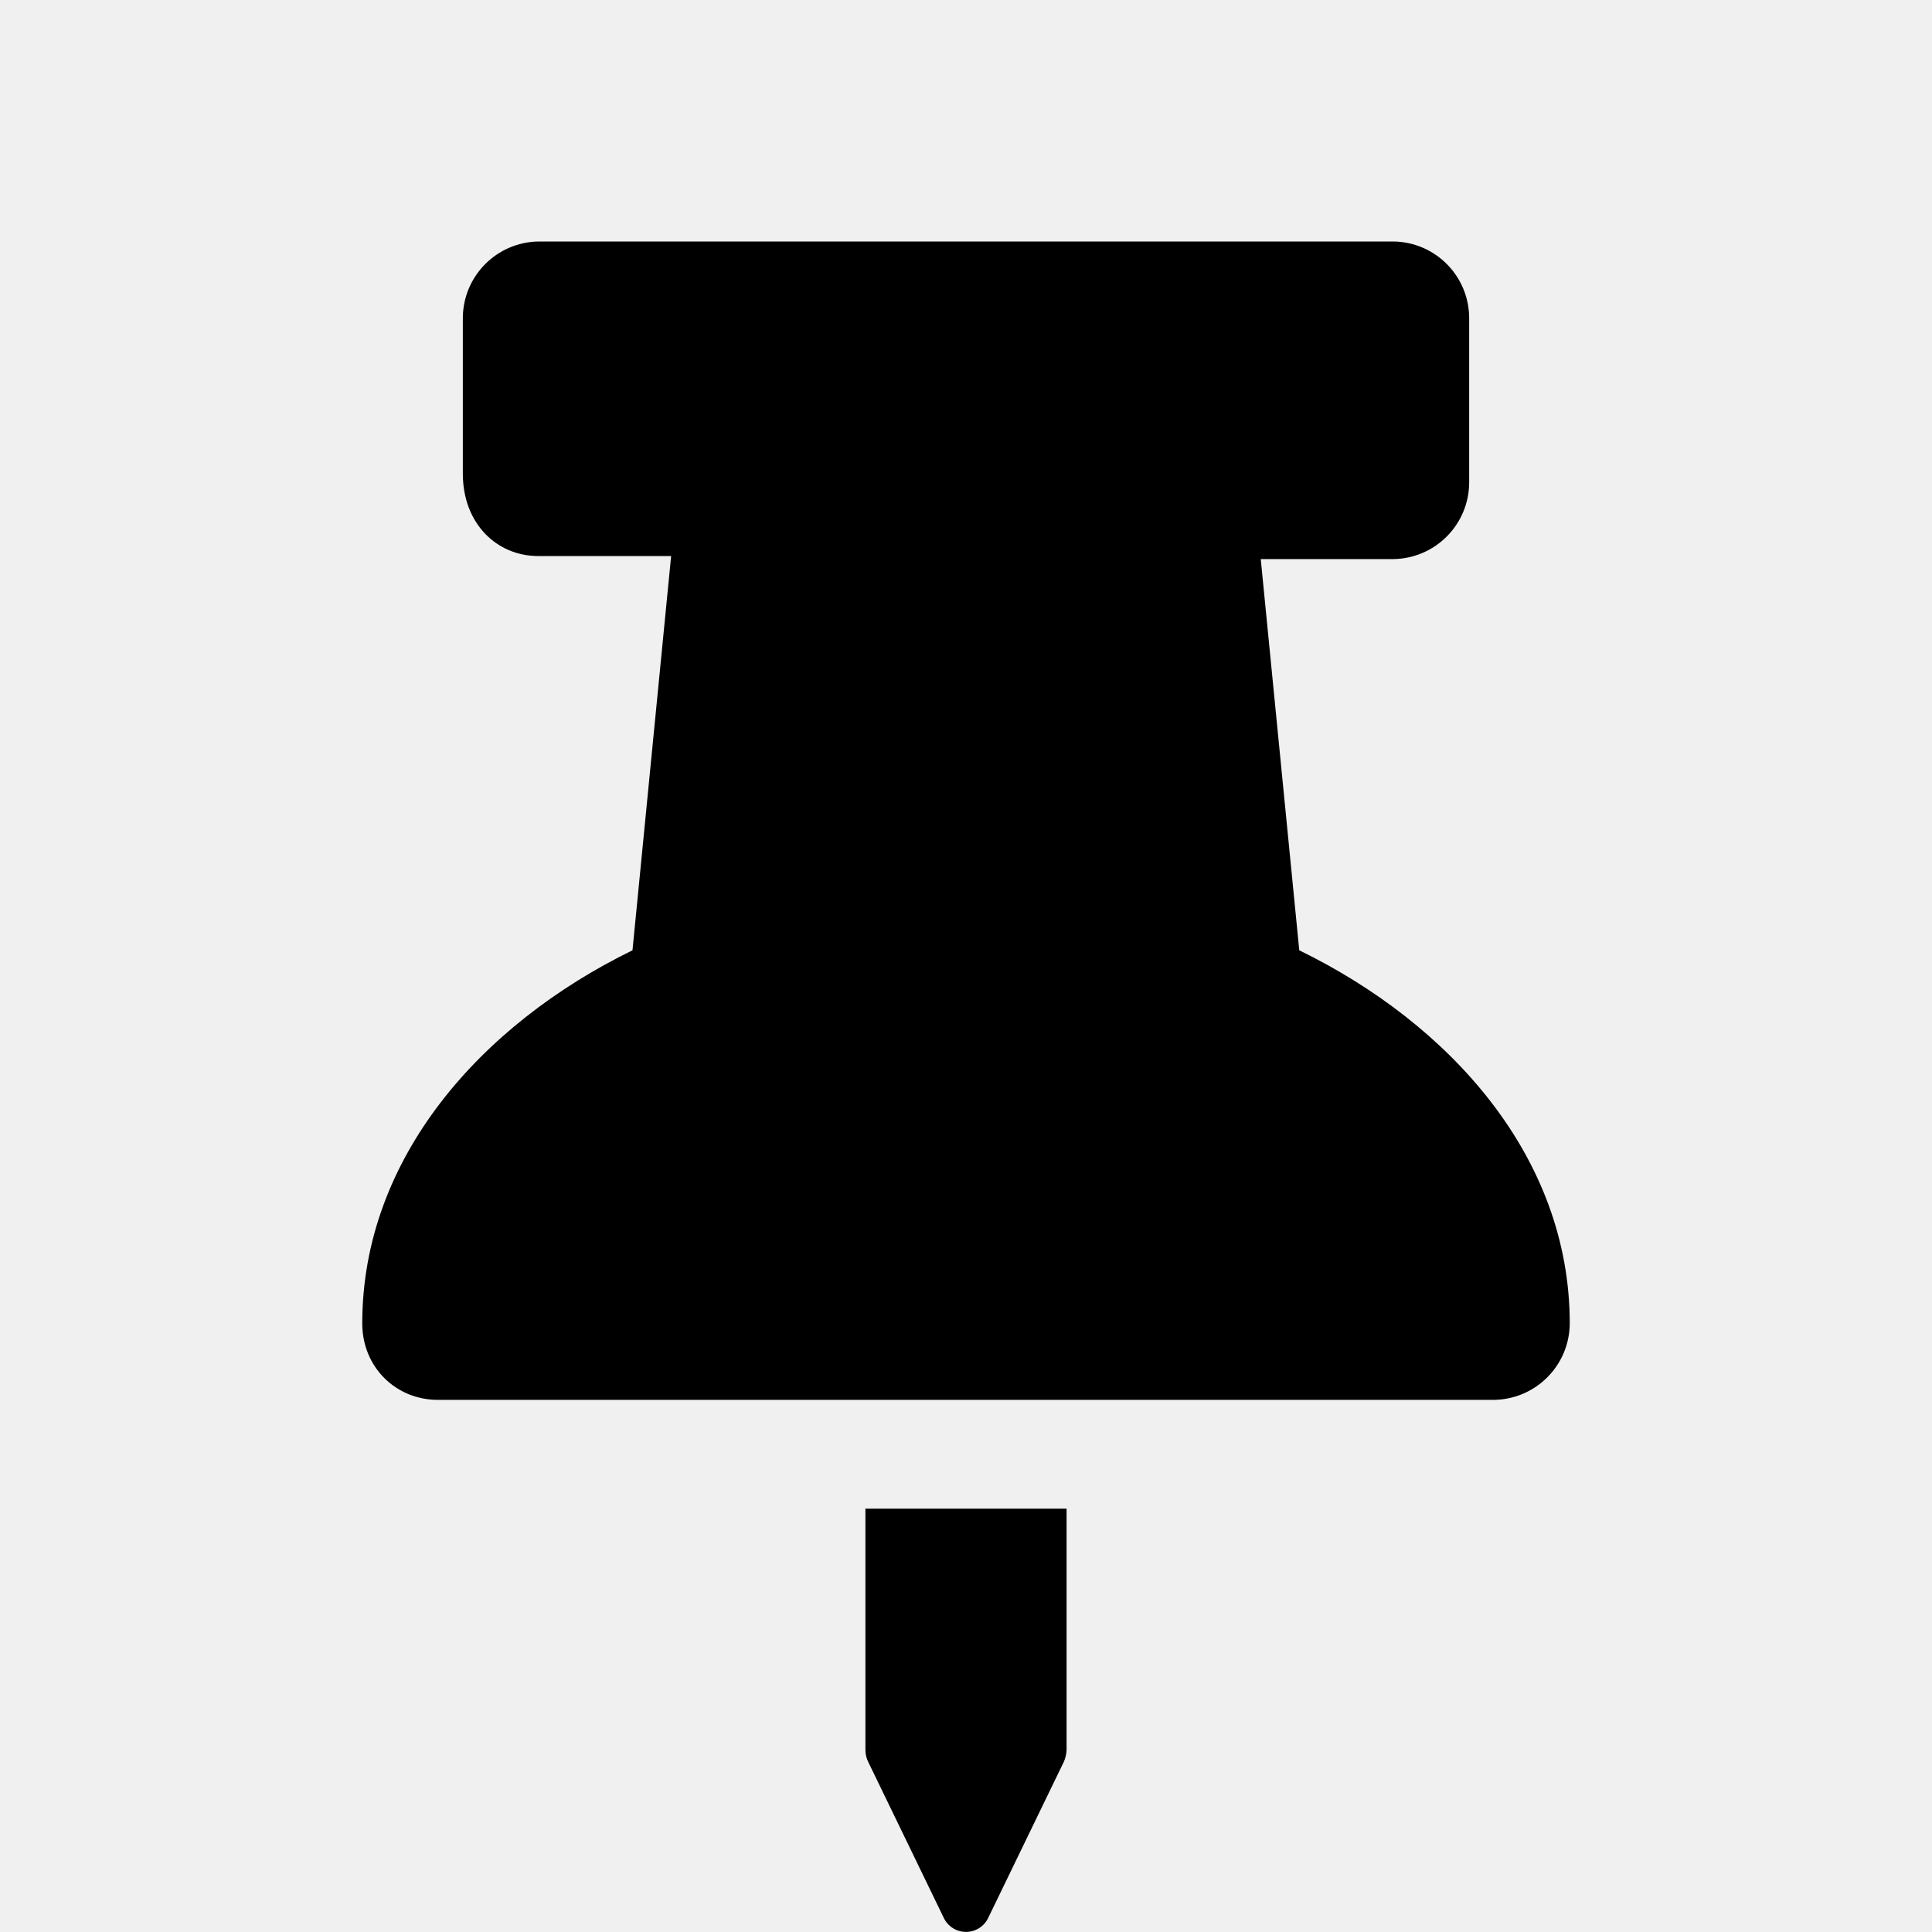
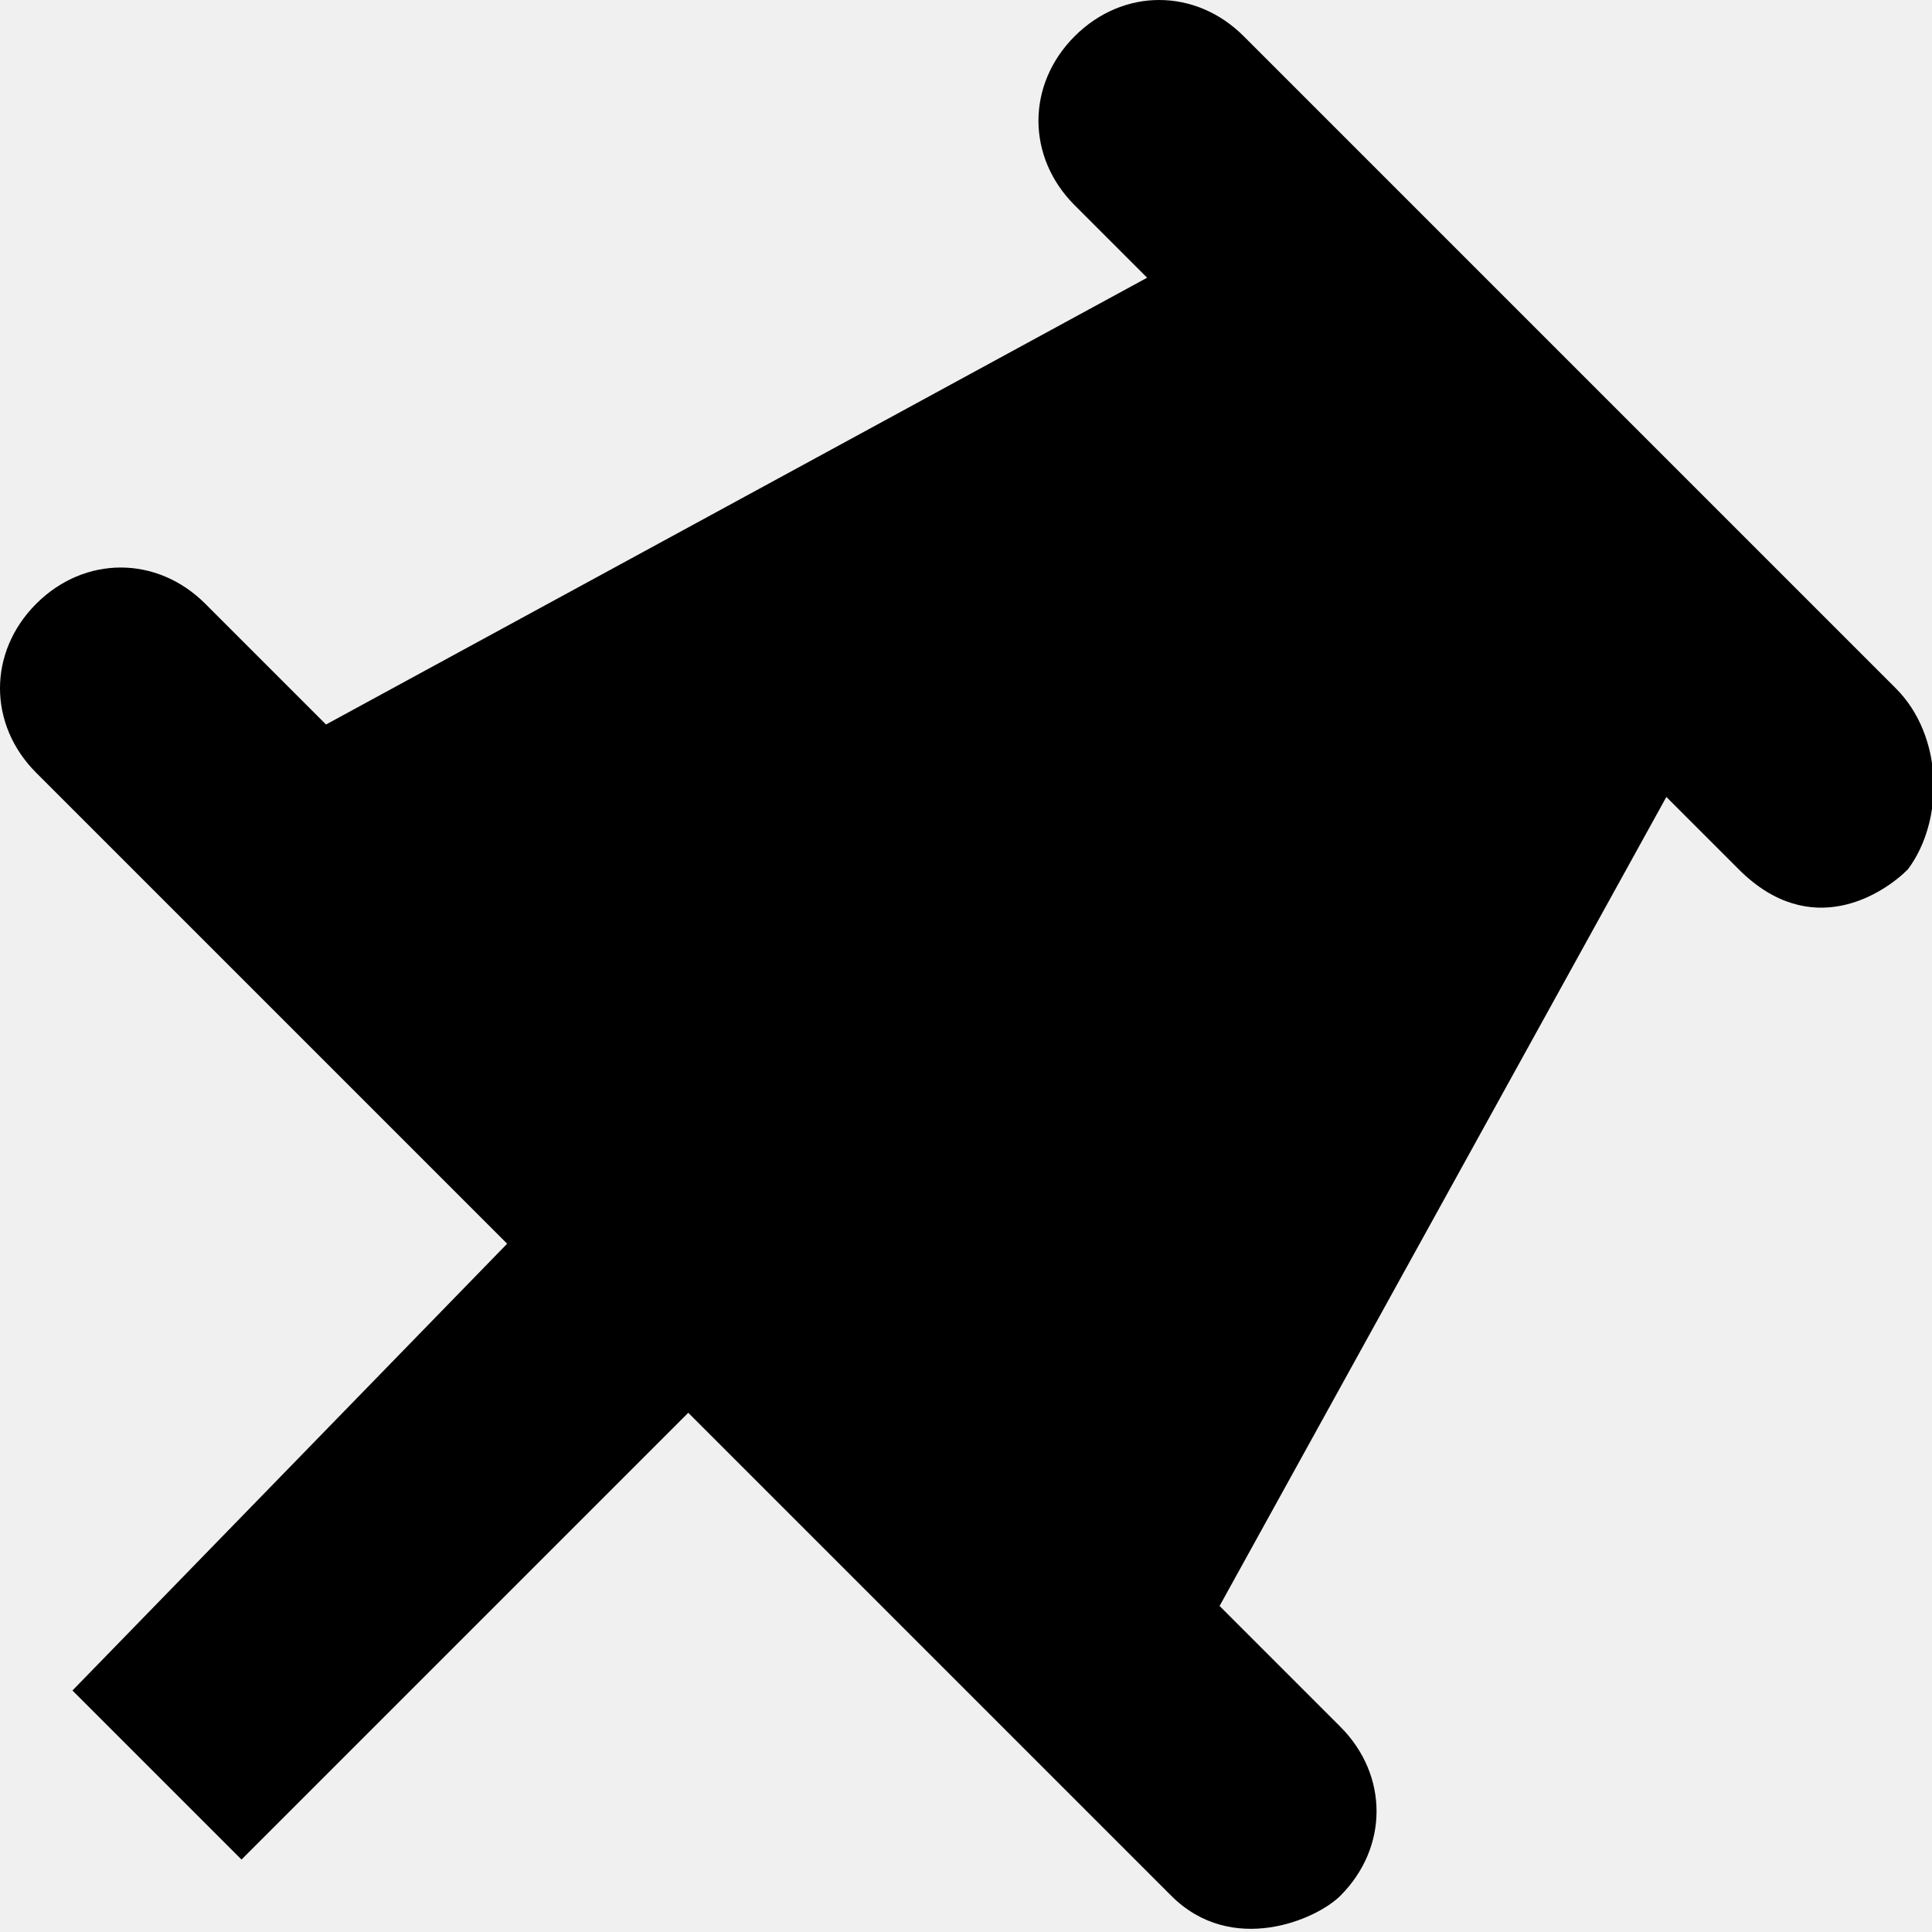
- <svg xmlns="http://www.w3.org/2000/svg" width="16" height="16" viewBox="0 0 16 16">
-   <path d="M7.167 14.49c0 .035.007.068.022.099l.625 1.29a.204.204 0 0 0 .372 0l.625-1.29a.28.28 0 0 0 .022-.098v-1.997H7.167v1.997Zm3.593-6.62-.319-3.24h1.1a.636.636 0 0 0 .626-.633V2.633A.635.635 0 0 0 11.542 2H4.458a.636.636 0 0 0-.625.633v1.29c0 .412.28.682.625.682h1.1l-.32 3.265C3.977 8.486 3 9.596 3 10.96c0 .363.28.633.625.633h8.75A.636.636 0 0 0 13 10.96c0-1.378-.99-2.48-2.24-3.09Z" />
+ <svg xmlns="http://www.w3.org/2000/svg" width="16" height="16" viewBox="0 0 16 16" fill="none">
+   <g clip-path="url(#clip0_788_2918)">
+     <path d="M15.7 5.7L10.3 0.3C9.9 -0.1 9.3 -0.1 8.9 0.3C8.5 0.7 8.5 1.3 8.9 1.7L9.5 2.3L2.7 6L1.7 5C1.3 4.6 0.7 4.6 0.3 5C-0.1 5.4 -0.1 6 0.3 6.4L1.8 7.9L4.2 10.3L0.6 14L2 15.4L5.7 11.7L9.7 15.7C10.2 16.2 10.9 15.9 11.1 15.7C11.5 15.3 11.5 14.7 11.1 14.3L10.1 13.3L13.8 6.6L14.4 7.2C15 7.8 15.6 7.4 15.8 7.2C16.1 6.8 16.1 6.1 15.7 5.7Z" fill="black" />
+   </g>
+   <defs>
+     <clipPath id="clip0_788_2918">
+       <rect width="16" height="16" fill="white" />
+     </clipPath>
+   </defs>
</svg>
